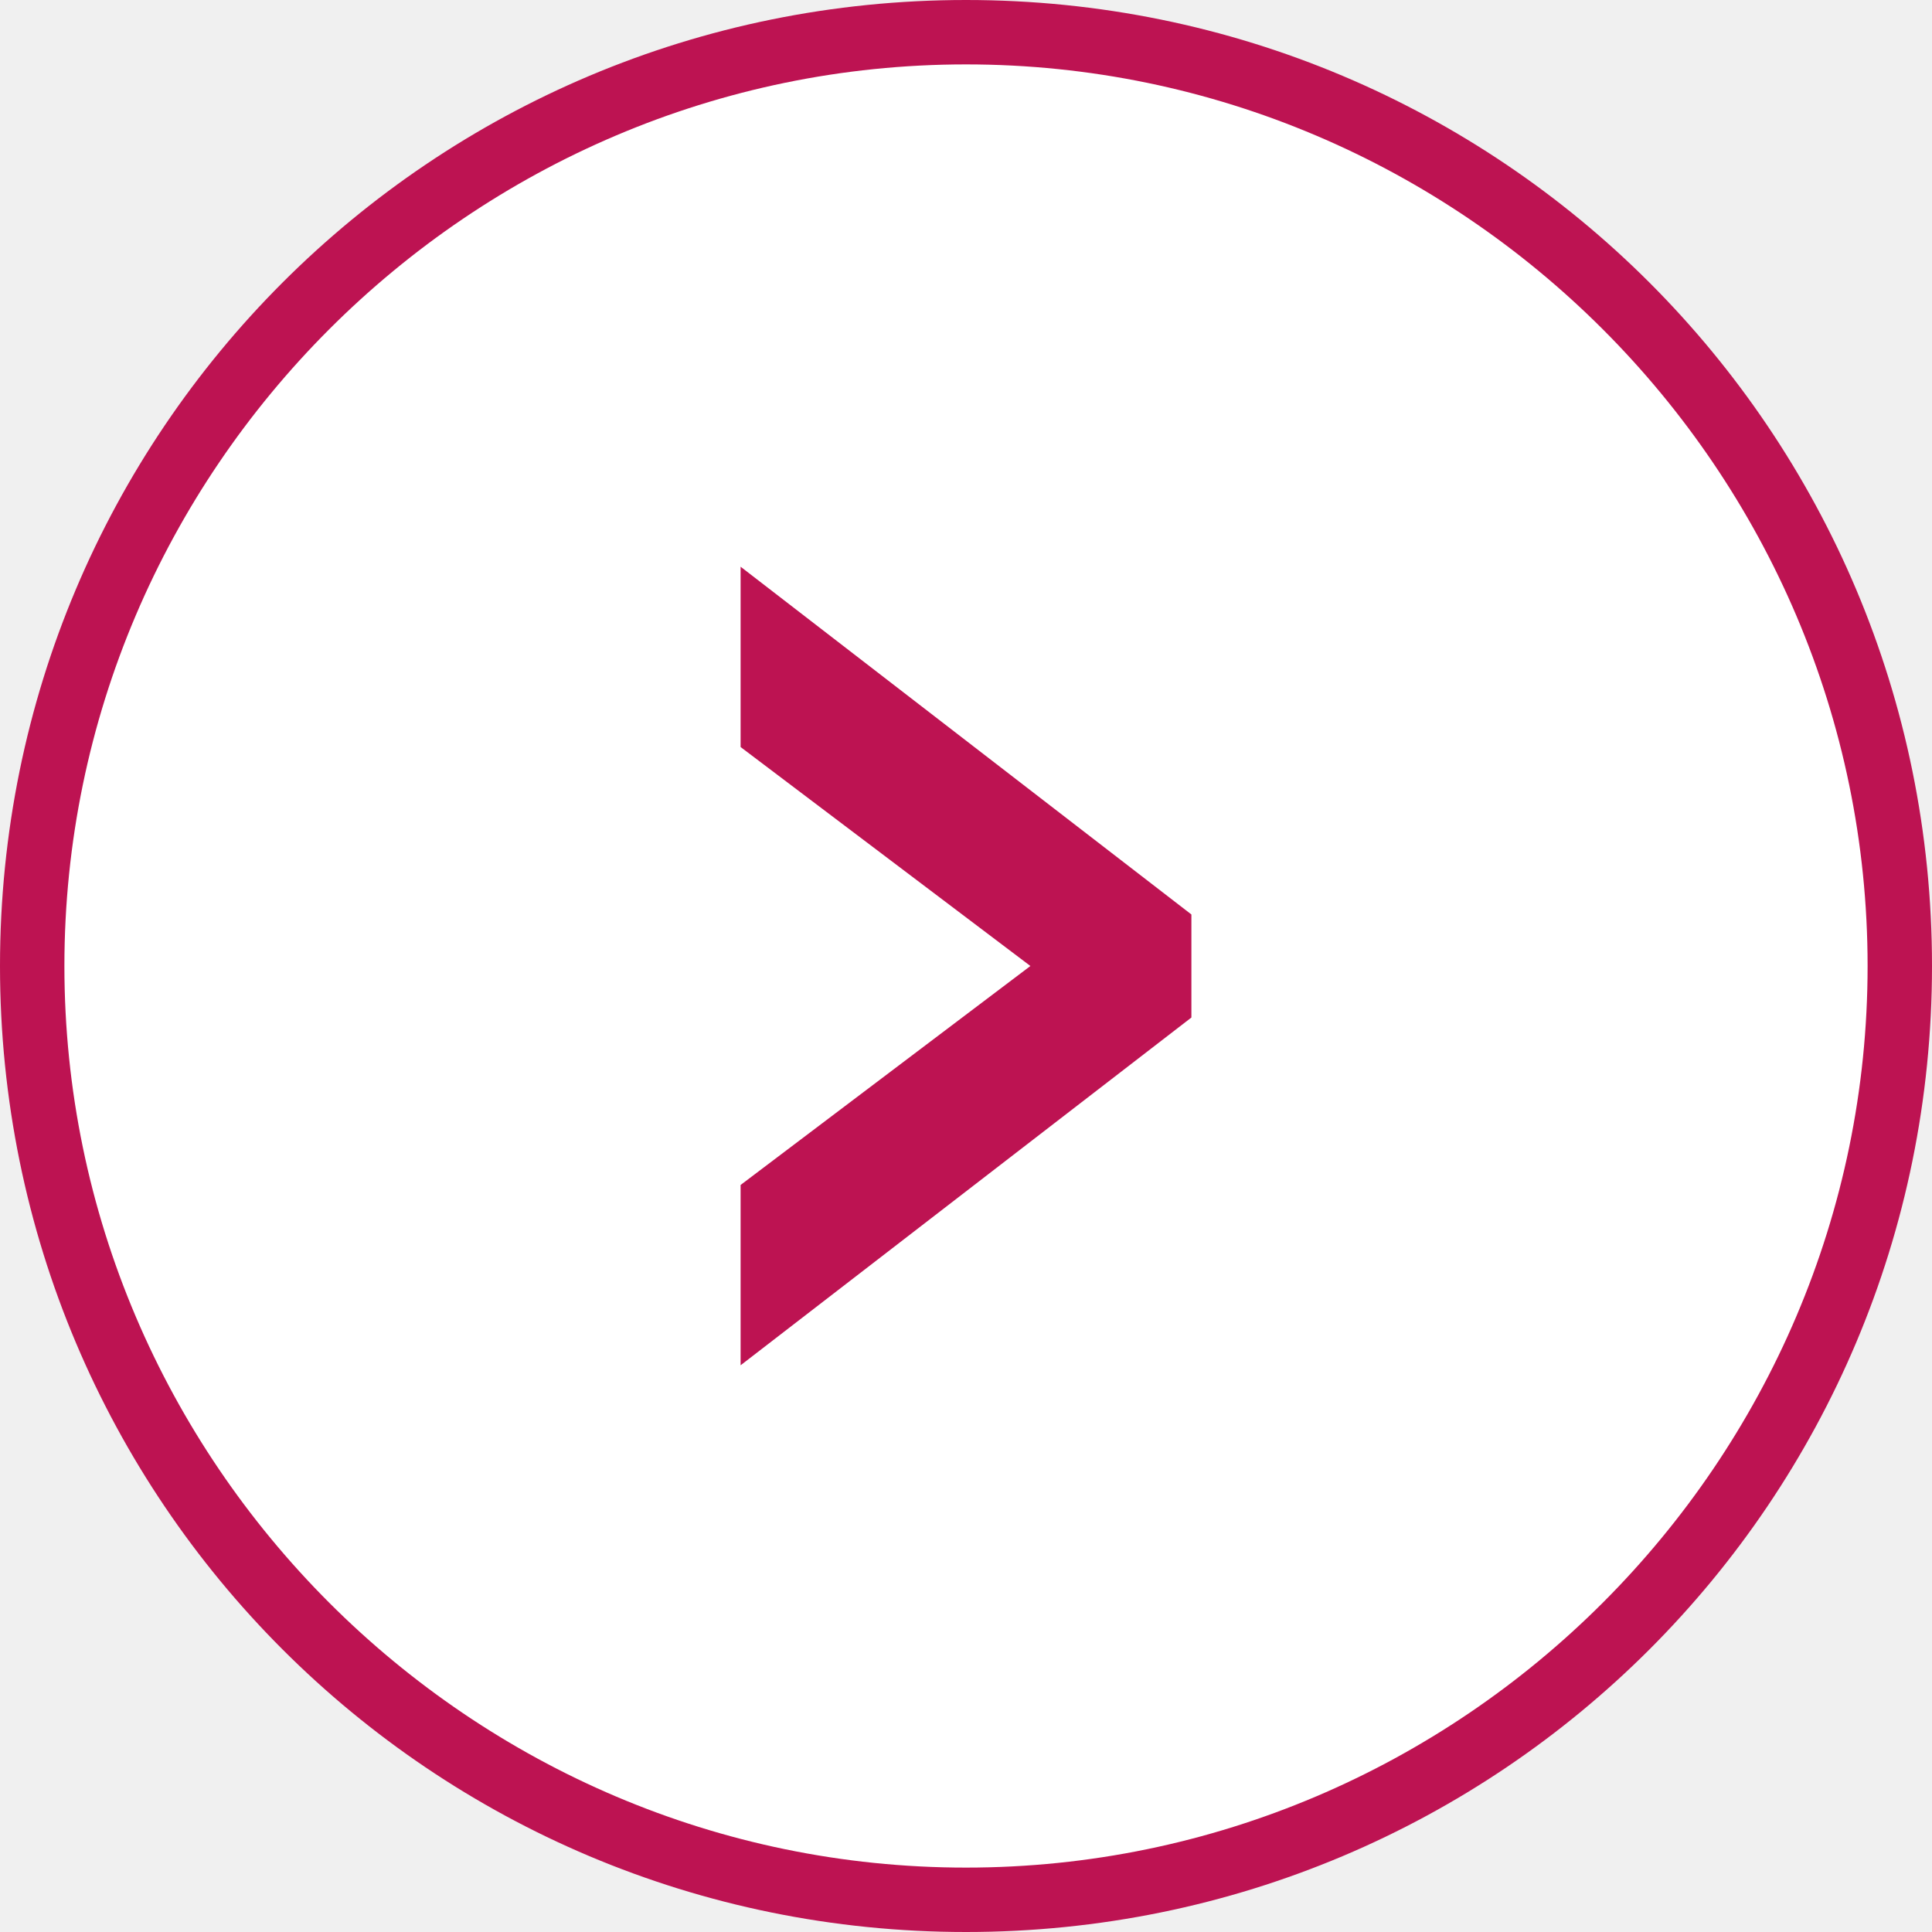
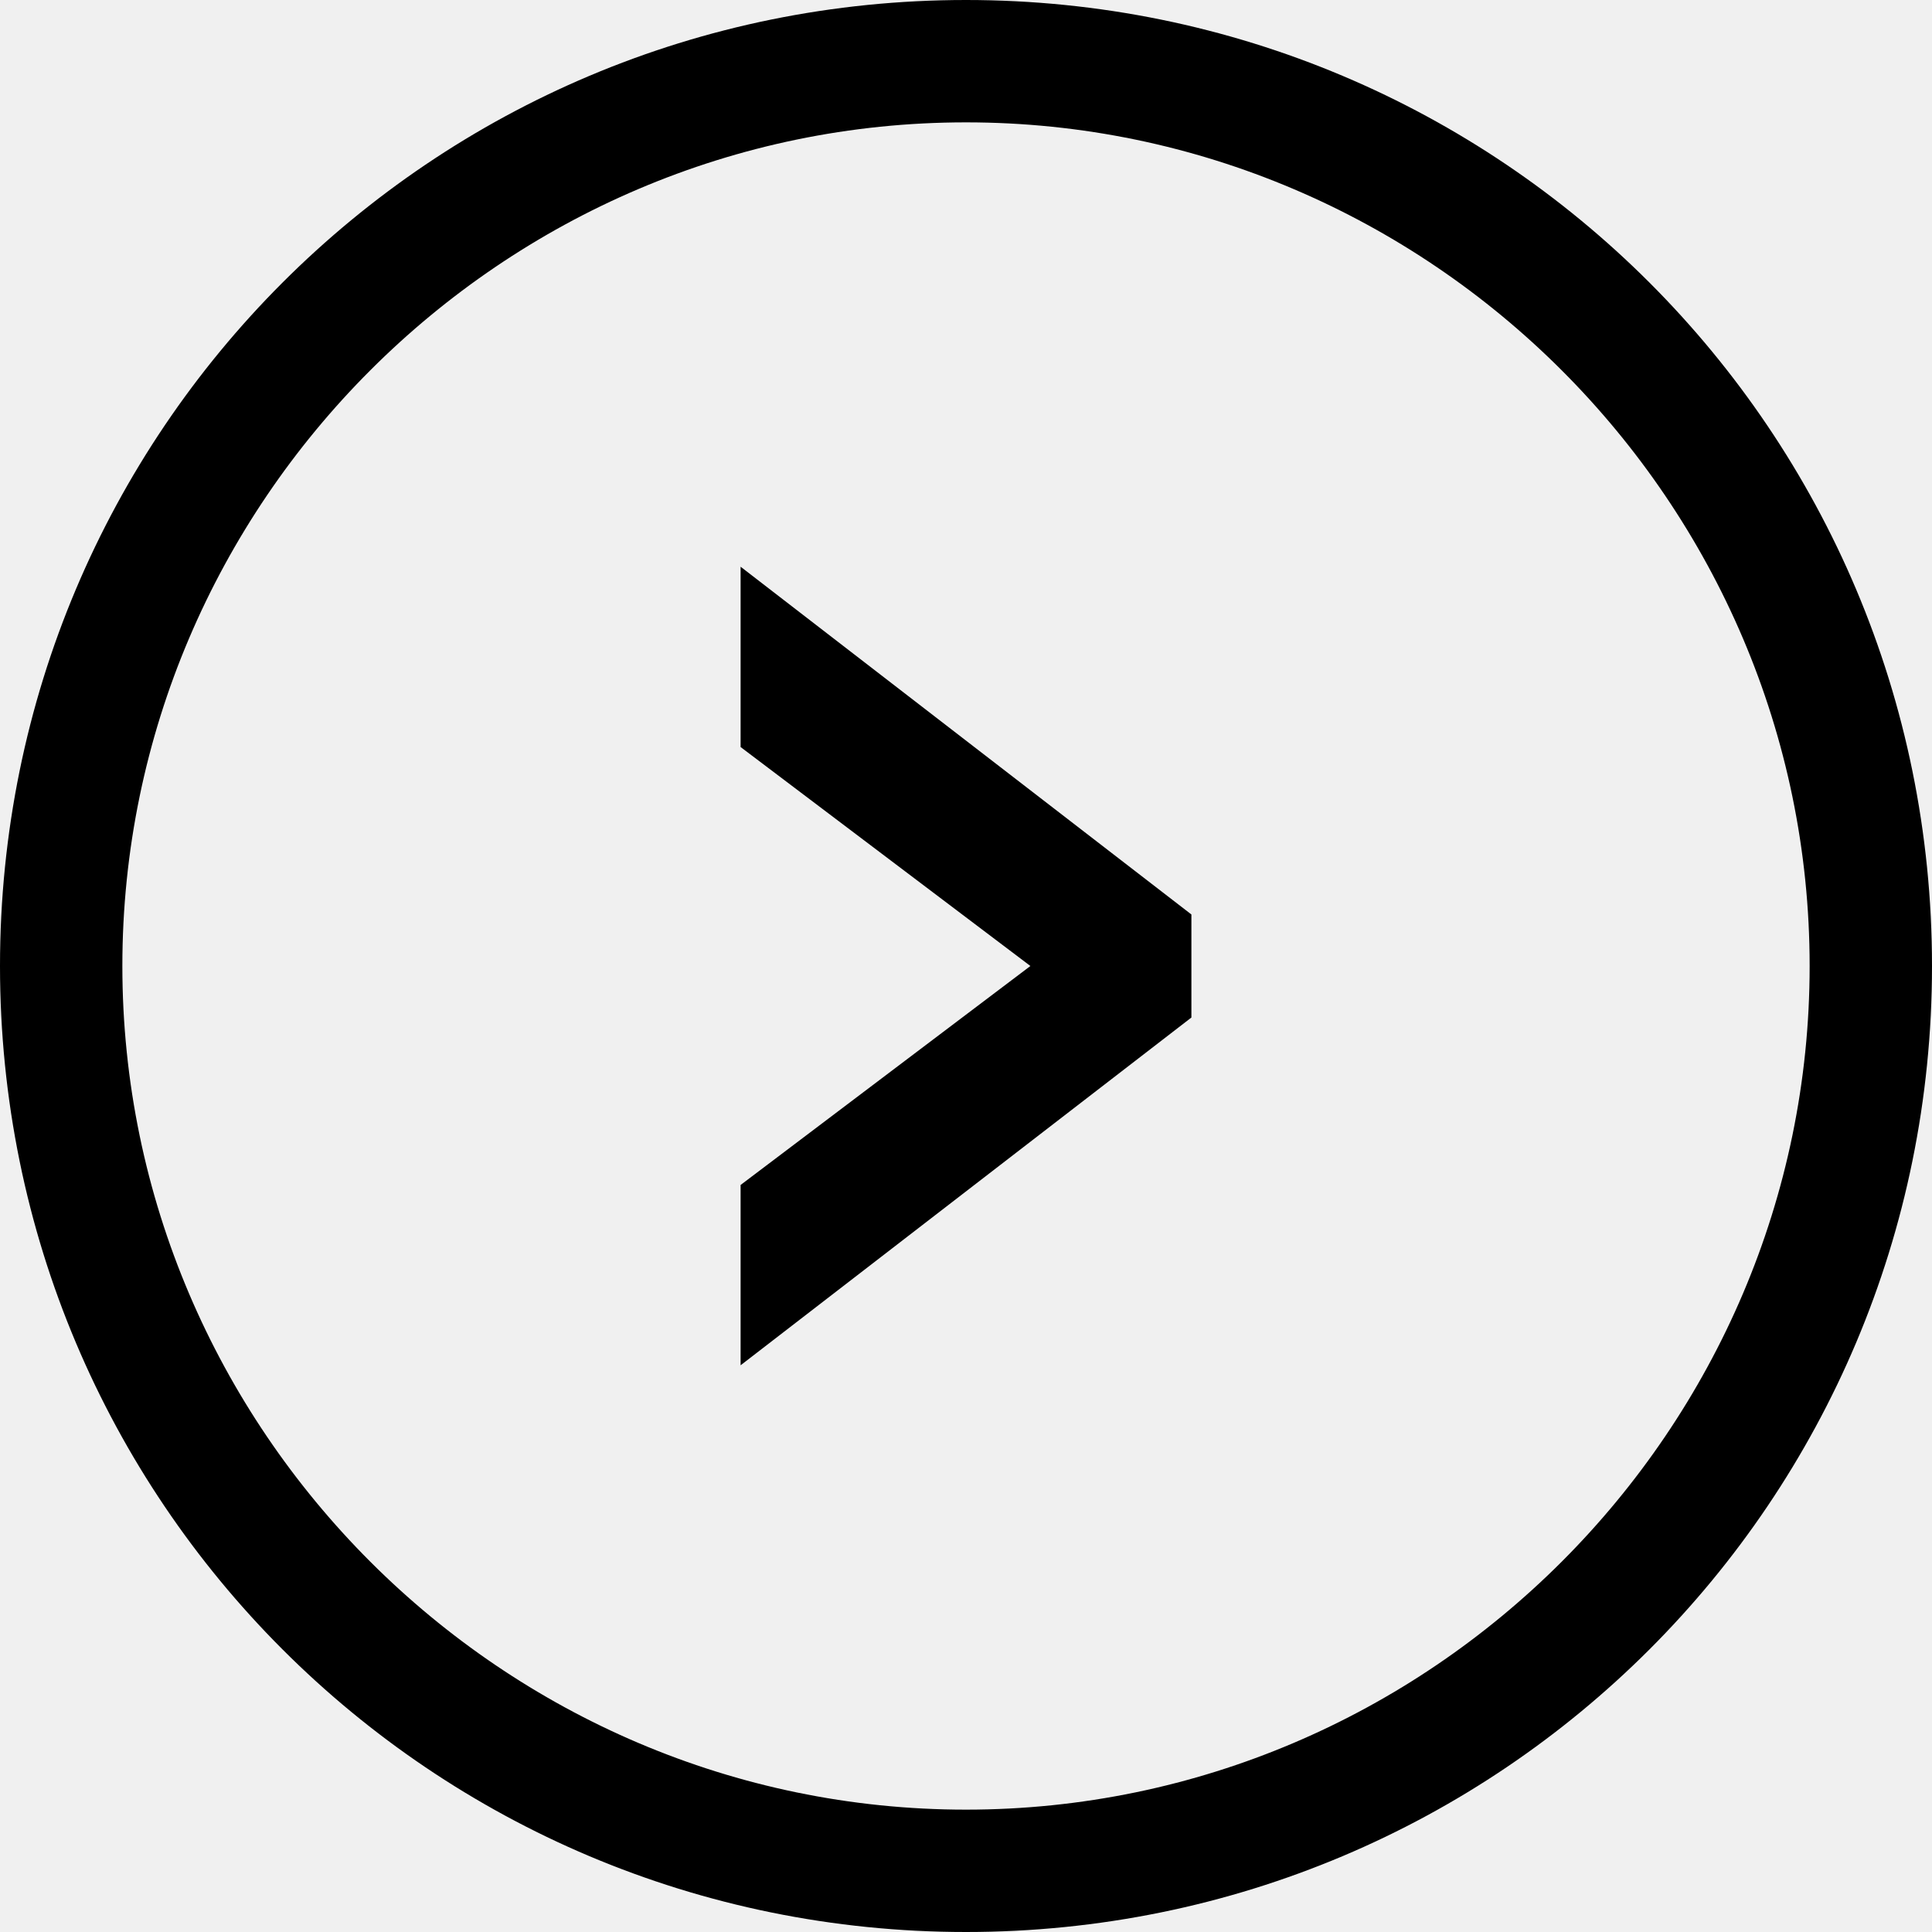
<svg xmlns="http://www.w3.org/2000/svg" version="1.1" id="Calque_1" x="0px" y="0px" viewBox="0 0 30 30" style="enable-background:new 0 0 30 30;" xml:space="preserve">
-   <style type="text/css">
- 	.st0{fill:#FFFFFF;}
- 	.st1{fill:#BD1352;}
- </style>
  <g>
-     <circle class="st0" cx="15" cy="15" r="14.5" />
-     <path class="st1" d="M15,30C6.7,30,0,23.3,0,15S6.7,0,15,0s15,6.7,15,15S23.3,30,15,30z M15,1C7.3,1,1,7.3,1,15c0,7.7,6.3,14,14,14   c7.7,0,14-6.3,14-14C29,7.3,22.7,1,15,1z" />
+     <path d="M15,29.5C7,29.5,0.5,23,0.5,15S7,0.5,15,0.5C23,0.5,29.5,7,29.5,15S23,29.5,15,29.5z M15,1.5C7.5,1.5,1.5,7.5,1.5,15   c0,7.5,6.1,13.5,13.5,13.5S28.5,22.5,28.5,15C28.5,7.5,22.5,1.5,15,1.5z" />
+     <path d="M15,30C6.7,30,0,23.3,0,15C0,6.7,6.7,0,15,0s15,6.7,15,15C30,23.3,23.3,30,15,30z M1,15c0,7.7,6.3,14,14,14s14-6.3,14-14   c0,7.7-6.3,14-14,14S1,22.7,1,15z M15,1.9C7.8,1.9,1.9,7.8,1.9,15S7.8,28.1,15,28.1c7.2,0,13.1-5.9,13.1-13.1S22.2,1.9,15,1.9z" />
  </g>
  <g>
-     <polygon class="st1" points="11.5,21.2 11.5,18.4 16,15 11.5,11.6 11.5,8.8 18.5,14.2 18.5,15.8  " />
+     <polygon points="11.5,21.2 11.5,18.4 16,15 11.5,11.6 11.5,8.8 18.5,14.2 18.5,15.8  " />
  </g>
</svg>
